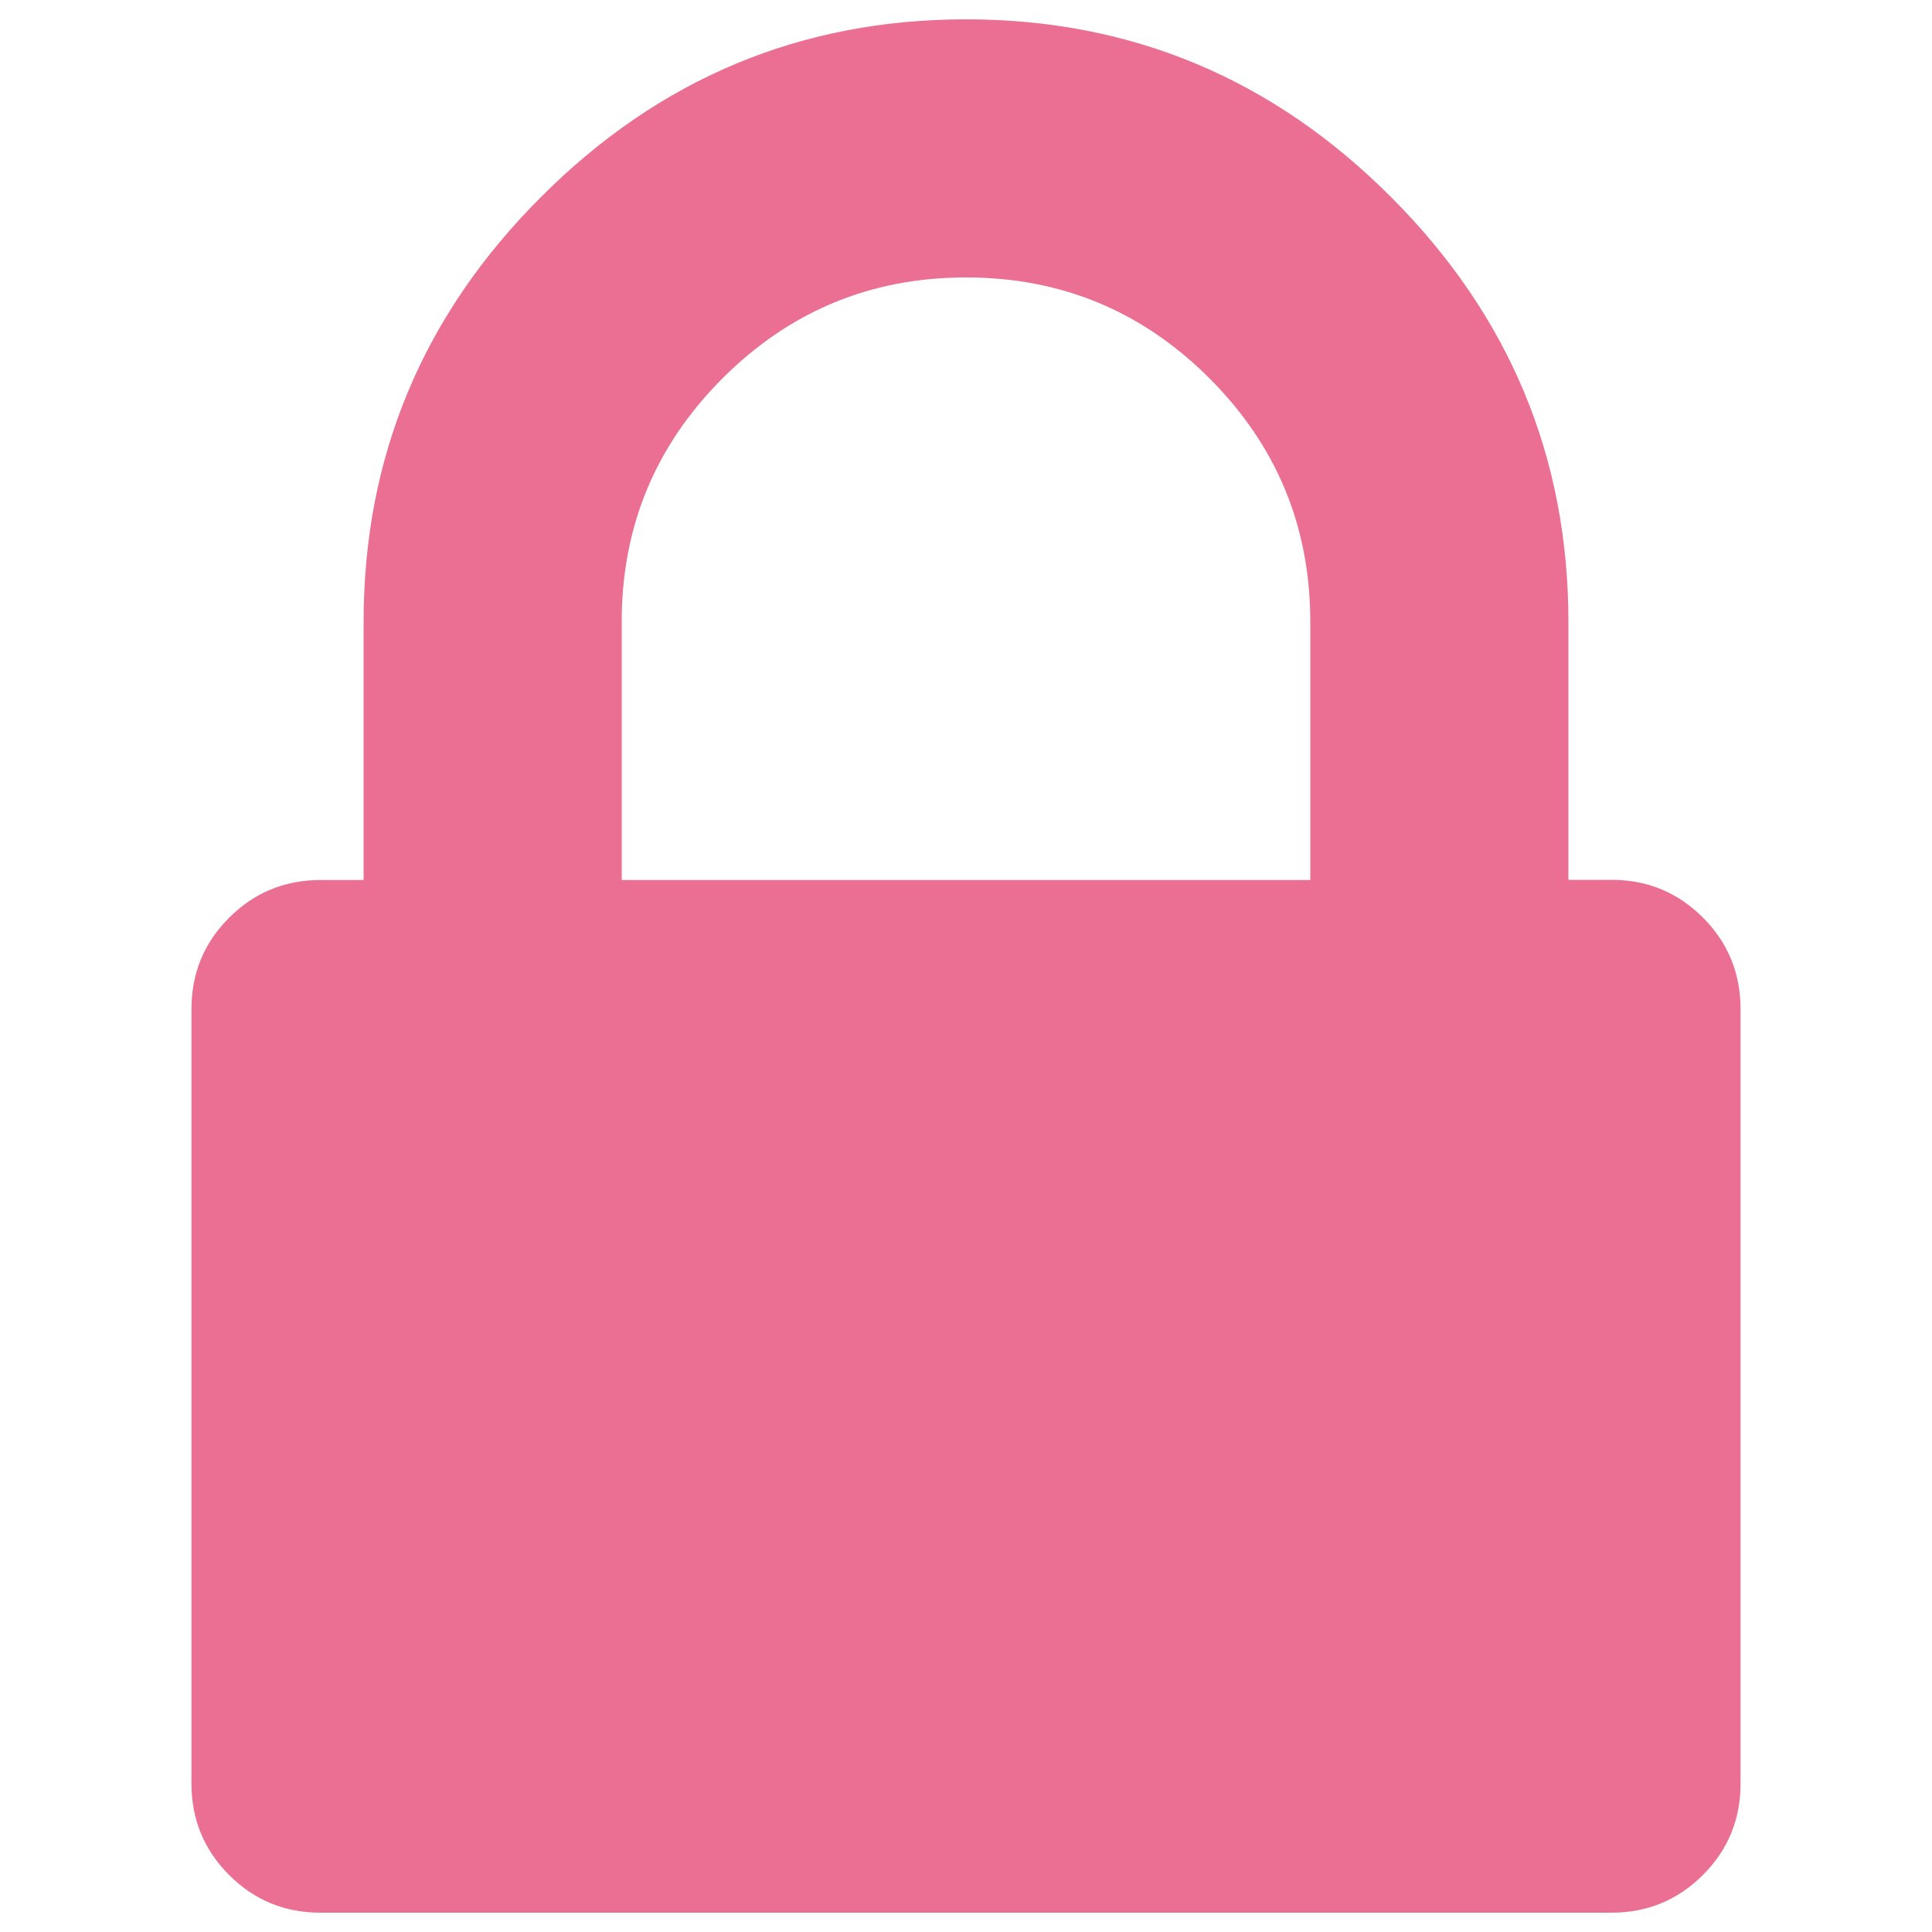
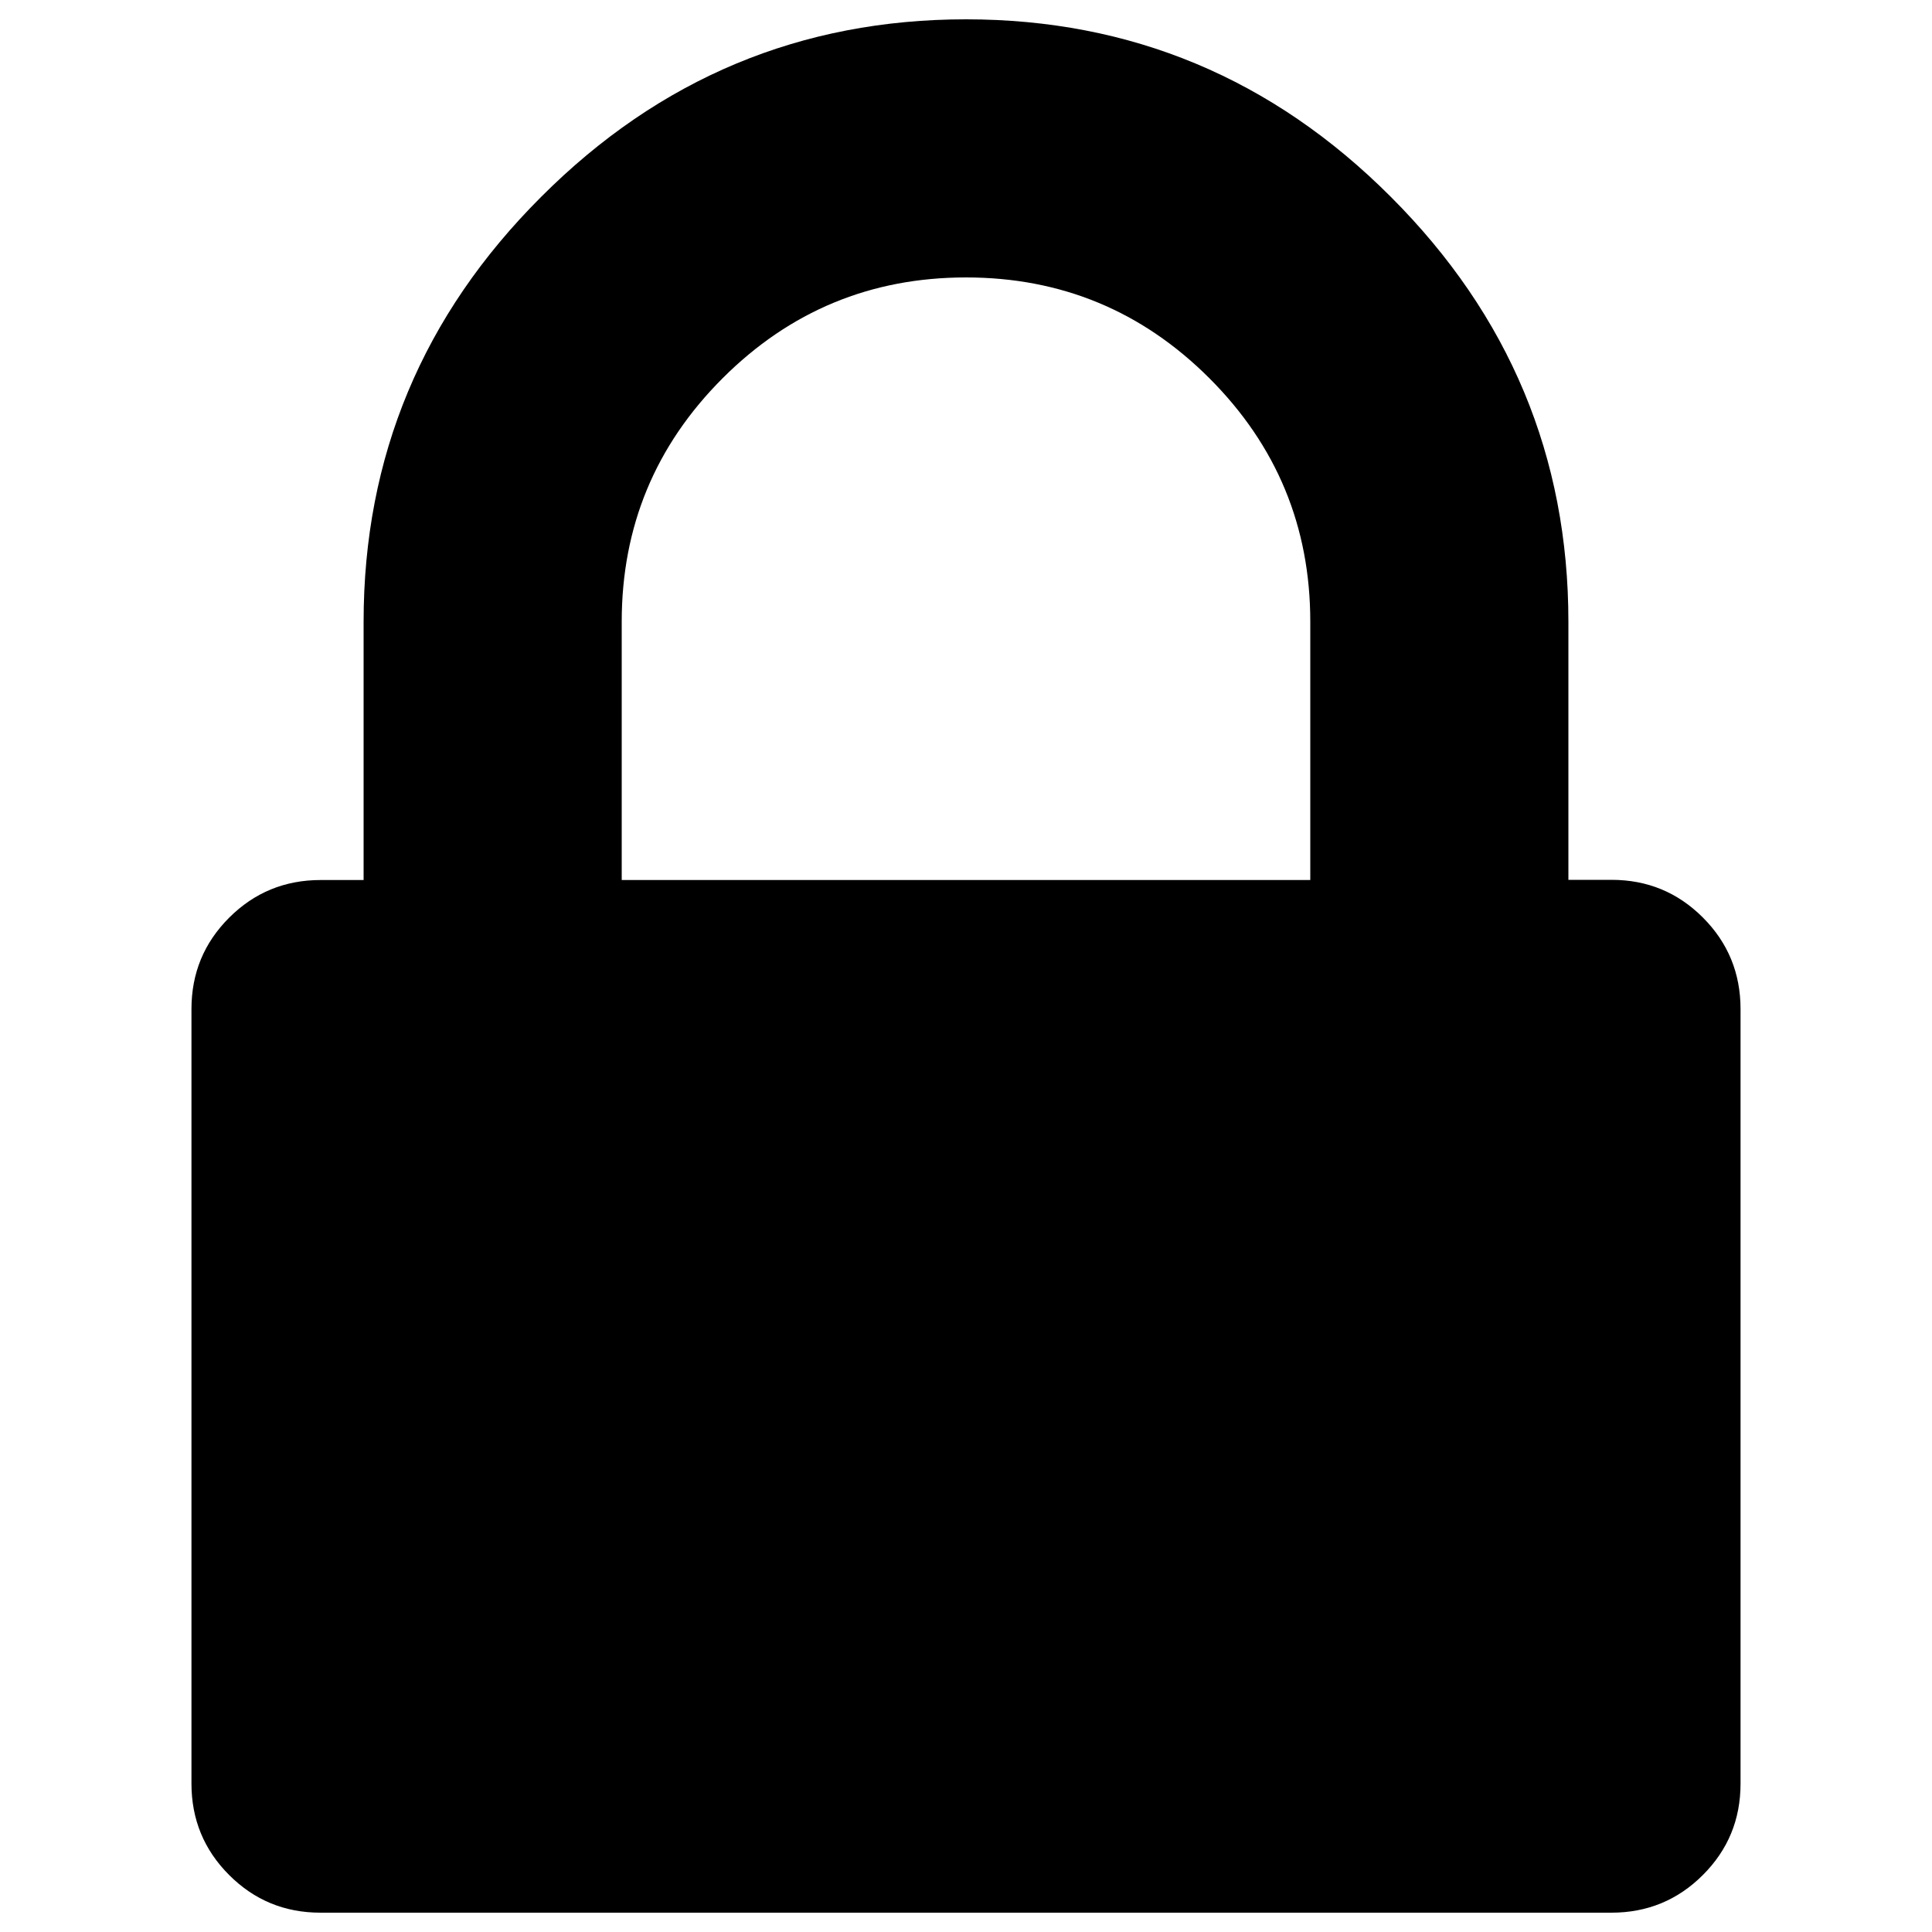
- <svg xmlns="http://www.w3.org/2000/svg" fill="#eb6f92" version="1.1" x="0px" y="0px" viewBox="0 0 1000 1000" enable-background="new 0 0 1000 1000" xml:space="preserve">
+ <svg xmlns="http://www.w3.org/2000/svg" fill="#{{accent}}" version="1.1" x="0px" y="0px" viewBox="0 0 1000 1000" enable-background="new 0 0 1000 1000" xml:space="preserve">
  <g>
    <g>
      <path d="M321.8,455.5h356.4V321.8c0-49.2-17.4-91.2-52.2-126c-34.8-34.8-76.8-52.2-126-52.2c-49.2,0-91.2,17.4-126,52.2c-34.8,34.8-52.2,76.8-52.2,126L321.8,455.5L321.8,455.5z M900.9,522.3v400.9c0,18.6-6.5,34.3-19.5,47.3c-13,13-28.8,19.5-47.3,19.5H165.9c-18.6,0-34.3-6.5-47.3-19.5s-19.5-28.8-19.5-47.3V522.3c0-18.6,6.5-34.3,19.5-47.3c13-13,28.8-19.5,47.3-19.5h22.3V321.8c0-85.4,30.6-158.7,91.9-219.9C341.3,40.6,414.6,10,500,10c85.4,0,158.7,30.6,219.9,91.9c61.3,61.3,91.9,134.6,91.9,219.9v133.6h22.3c18.6,0,34.3,6.5,47.3,19.5C894.4,487.9,900.9,503.7,900.9,522.3L900.9,522.3z" />
    </g>
  </g>
</svg>
